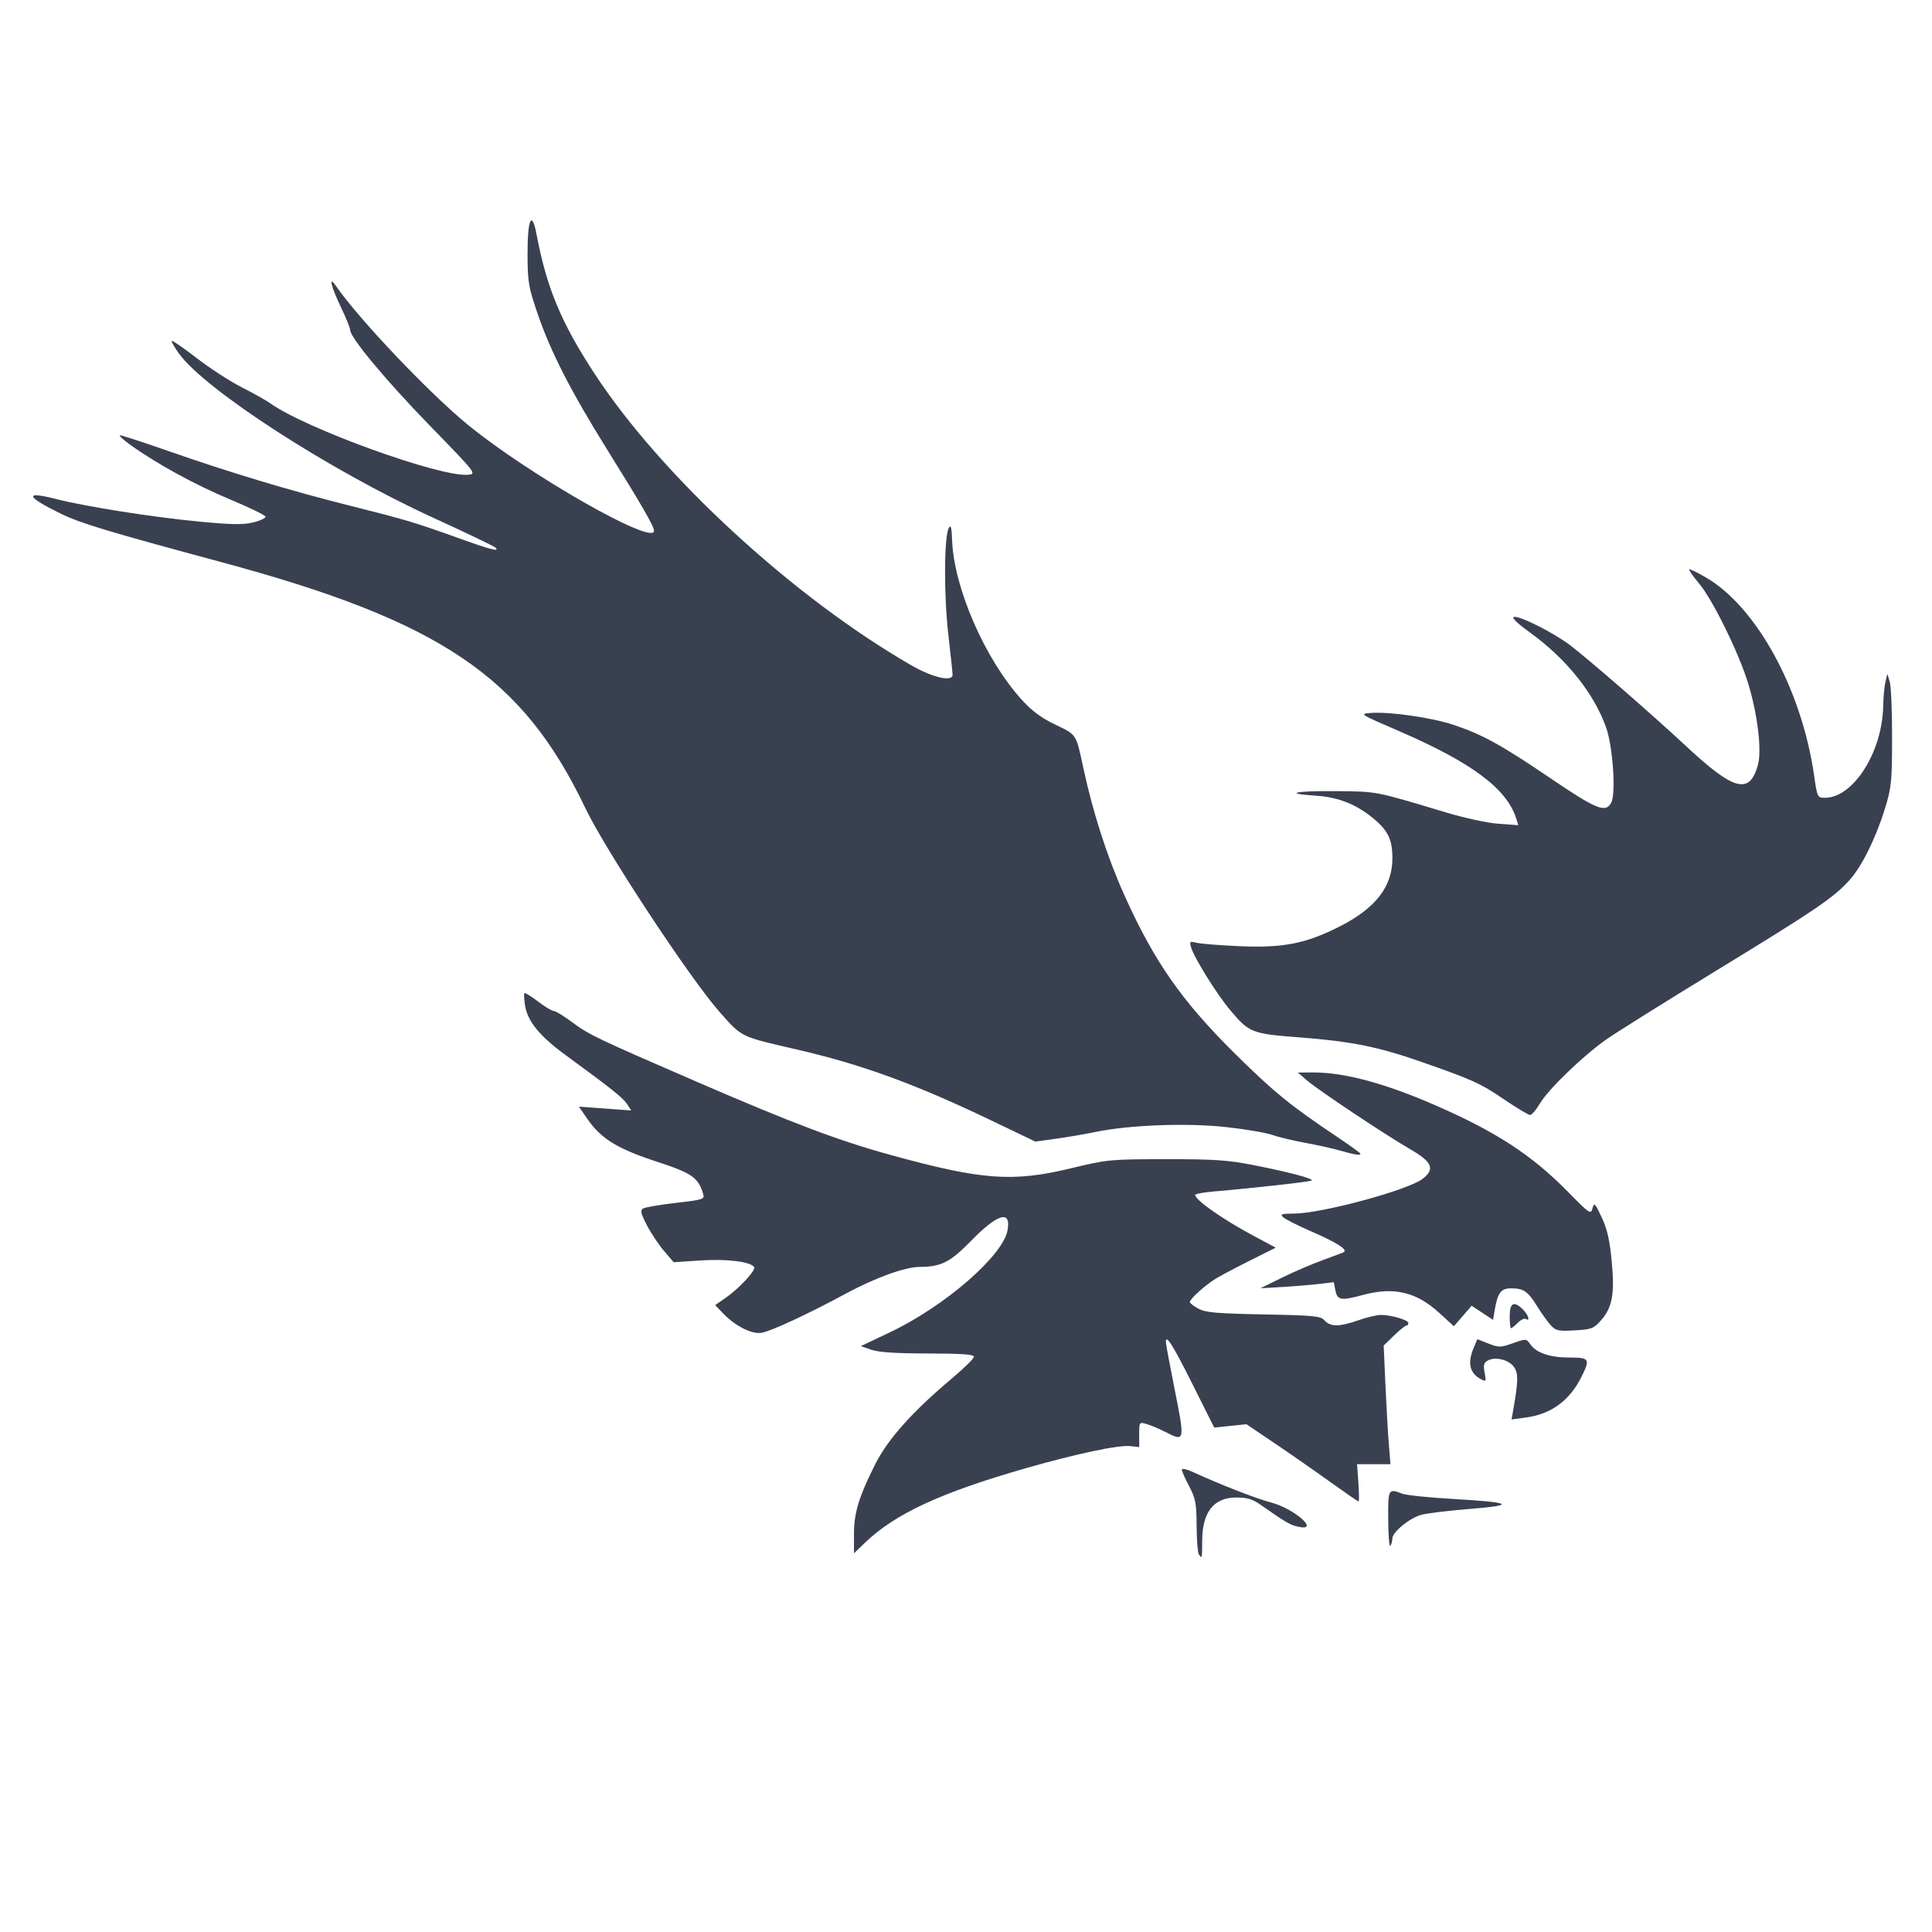
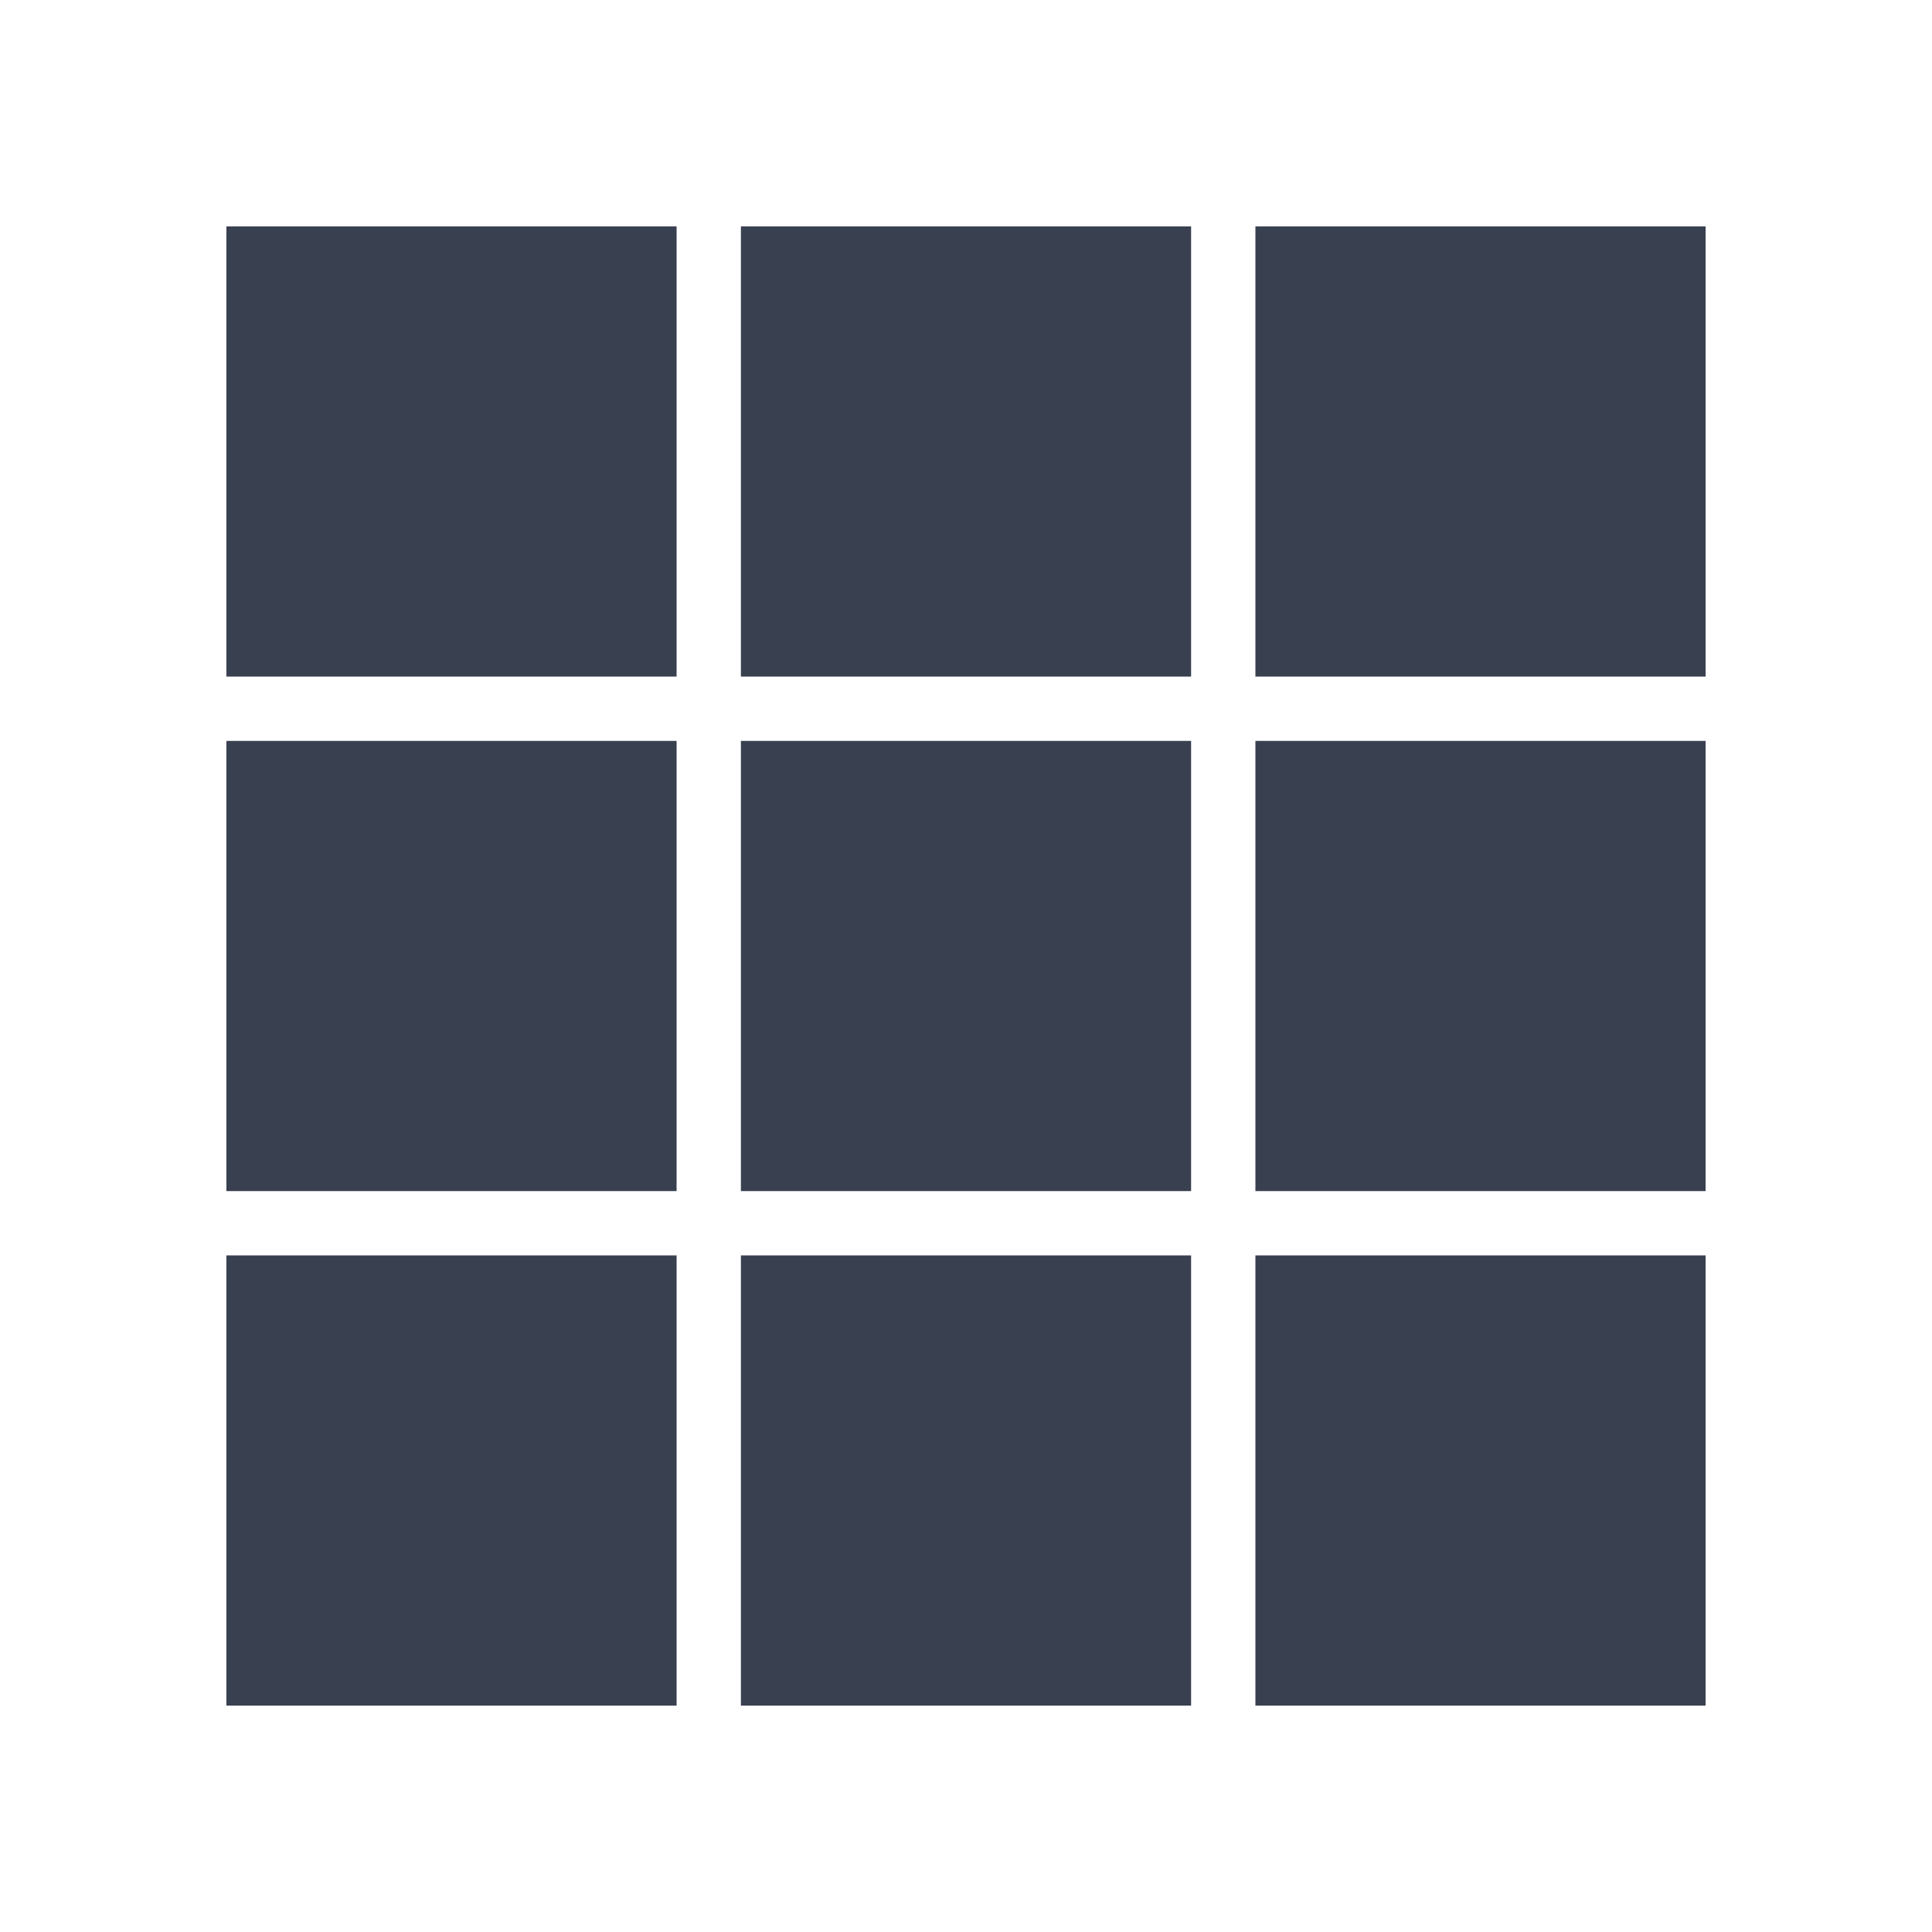
<svg xmlns="http://www.w3.org/2000/svg" version="1.1" id="svg2" width="256" height="256" viewBox="0 0 256 256">
  <defs id="defs6" />
-   <path style="fill:#394050;stroke-width:0.353;fill-opacity:1" d="m 158.844,205.939 c -0.147,-0.239 -0.277,-1.947 -0.287,-3.797 -0.017,-2.963 -0.135,-3.582 -0.989,-5.206 -0.533,-1.013 -0.97,-2.005 -0.97,-2.203 0,-0.198 0.675,-0.049 1.501,0.332 3.53,1.627 8.362,3.512 10.294,4.015 3.088,0.803 6.54,3.824 3.699,3.236 -1.123,-0.232 -1.673,-0.55 -5.048,-2.918 -1.083,-0.76 -1.789,-0.972 -3.23,-0.972 -2.988,0 -4.51,1.933 -4.518,5.74 -0.006,2.346 -0.033,2.453 -0.452,1.774 z m -45.69,-2.616 c 0,-2.867 0.631,-4.949 2.823,-9.312 1.671,-3.325 4.935,-6.977 10.157,-11.363 1.603,-1.346 2.913,-2.638 2.913,-2.871 -10e-4,-0.313 -1.595,-0.426 -6.093,-0.433 -4.22,-0.007 -6.521,-0.158 -7.489,-0.493 l -1.397,-0.484 3.87,-1.838 c 7.231,-3.435 14.926,-10.103 15.56,-13.484 0.523,-2.79 -1.291,-2.257 -4.889,1.436 -2.691,2.763 -3.932,3.387 -6.739,3.391 -1.932,0.003 -5.888,1.432 -9.775,3.531 -5.043,2.723 -9.928,4.992 -11.197,5.202 -1.296,0.214 -3.526,-0.928 -5.15,-2.638 l -0.983,-1.035 1.431,-0.992 c 1.742,-1.207 3.983,-3.631 3.733,-4.037 -0.446,-0.721 -3.59,-1.116 -7.068,-0.888 l -3.596,0.236 -1.274,-1.488 c -0.701,-0.819 -1.723,-2.351 -2.271,-3.406 -0.805,-1.549 -0.904,-1.976 -0.515,-2.22 0.265,-0.166 2.216,-0.502 4.335,-0.746 3.667,-0.422 3.843,-0.48 3.631,-1.19 -0.646,-2.175 -1.478,-2.753 -6.153,-4.279 -5.222,-1.704 -7.389,-3.043 -9.207,-5.685 l -1.103,-1.603 3.468,0.255 3.468,0.255 -0.554,-0.849 c -0.544,-0.833 -2.091,-2.066 -8.071,-6.434 -3.495,-2.552 -5.109,-4.511 -5.444,-6.608 -0.132,-0.825 -0.171,-1.569 -0.086,-1.654 0.084,-0.084 0.897,0.414 1.805,1.107 0.908,0.693 1.849,1.26 2.09,1.26 0.241,0 1.299,0.641 2.349,1.425 2.307,1.721 3.294,2.193 16.77,8.027 12.593,5.451 18.699,7.752 25.598,9.646 12.053,3.309 16.084,3.602 23.841,1.733 4.819,-1.161 5.138,-1.192 12.539,-1.198 6.466,-0.006 8.197,0.112 11.656,0.791 4.538,0.891 7.929,1.787 7.685,2.031 -0.157,0.157 -7.78,1.013 -12.895,1.448 -1.408,0.12 -2.561,0.326 -2.561,0.458 0,0.687 3.66,3.247 7.823,5.472 l 2.852,1.524 -3.307,1.655 c -1.819,0.91 -3.863,1.986 -4.543,2.391 -1.395,0.83 -3.532,2.741 -3.532,3.158 0,0.151 0.517,0.55 1.148,0.886 0.955,0.508 2.406,0.635 8.634,0.755 6.785,0.13 7.543,0.206 8.09,0.811 0.773,0.854 1.96,0.843 4.471,-0.039 1.105,-0.389 2.451,-0.706 2.99,-0.704 1.373,0.003 3.629,0.671 3.629,1.074 0,0.185 -0.124,0.337 -0.275,0.337 -0.151,0 -0.888,0.596 -1.638,1.323 l -1.362,1.323 0.227,5.123 c 0.125,2.817 0.326,6.354 0.448,7.86 l 0.221,2.737 h -2.213 -2.213 l 0.177,2.472 c 0.097,1.36 0.109,2.472 0.026,2.472 -0.083,0 -1.77,-1.163 -3.75,-2.585 -1.98,-1.422 -5.289,-3.726 -7.354,-5.12 l -3.755,-2.535 -2.135,0.223 -2.135,0.223 -2.839,-5.671 c -2.659,-5.31 -3.576,-6.766 -3.566,-5.66 0.002,0.254 0.479,2.839 1.06,5.745 1.501,7.513 1.502,7.506 -1.156,6.15 -0.812,-0.414 -1.919,-0.88 -2.458,-1.035 -0.974,-0.279 -0.981,-0.27 -0.981,1.389 v 1.67 l -1.148,-0.132 c -1.562,-0.18 -7.164,1.003 -13.911,2.937 -11.207,3.213 -17.243,6.005 -21.233,9.823 l -1.501,1.436 z m 70.793,-1.931 c -0.026,-4.136 -0.004,-4.178 1.841,-3.476 0.539,0.205 3.546,0.519 6.683,0.699 7.916,0.453 8.548,0.829 2.238,1.331 -2.797,0.223 -5.687,0.577 -6.42,0.787 -1.556,0.445 -3.785,2.277 -3.793,3.117 -0.003,0.32 -0.122,0.764 -0.265,0.987 -0.143,0.223 -0.27,-1.327 -0.284,-3.444 z m 16.582,-14.669 c 0.646,-3.688 0.667,-4.701 0.115,-5.543 -0.639,-0.975 -2.463,-1.459 -3.469,-0.921 -0.565,0.303 -0.647,0.596 -0.455,1.624 0.224,1.193 0.199,1.235 -0.509,0.856 -1.468,-0.786 -1.783,-2.121 -0.963,-4.084 l 0.504,-1.207 1.478,0.58 c 1.383,0.543 1.59,0.541 3.24,-0.046 1.752,-0.622 1.766,-0.621 2.303,0.145 0.802,1.145 2.613,1.756 5.205,1.756 2.649,0 2.76,0.183 1.563,2.575 -1.571,3.138 -4.004,4.917 -7.344,5.371 l -1.907,0.259 z m 4.943,-11.133 c -0.413,-0.455 -1.194,-1.543 -1.736,-2.417 -1.275,-2.058 -1.819,-2.448 -3.438,-2.461 -1.437,-0.012 -1.853,0.547 -2.272,3.056 l -0.188,1.125 -1.419,-0.939 -1.419,-0.939 -1.176,1.361 -1.176,1.361 -1.941,-1.774 c -3.043,-2.781 -5.997,-3.478 -10.09,-2.379 -2.94,0.789 -3.407,0.716 -3.665,-0.579 l -0.222,-1.109 -1.853,0.225 c -1.019,0.124 -3.204,0.306 -4.856,0.404 l -3.002,0.179 2.826,-1.396 c 1.554,-0.768 4.018,-1.826 5.475,-2.352 1.457,-0.526 2.711,-1.008 2.788,-1.07 0.417,-0.343 -1.089,-1.296 -4.13,-2.615 -1.884,-0.817 -3.659,-1.705 -3.943,-1.973 -0.444,-0.419 -0.244,-0.489 1.413,-0.491 3.661,-0.007 15.167,-3.117 17.073,-4.616 1.65,-1.298 1.265,-2.218 -1.633,-3.897 -3.389,-1.963 -12.127,-7.784 -13.687,-9.118 l -1.236,-1.057 1.966,-0.014 c 4.133,-0.03 9.576,1.429 16.308,4.371 8.078,3.531 12.739,6.579 17.555,11.478 2.851,2.9 2.991,2.994 3.219,2.15 0.218,-0.809 0.32,-0.709 1.212,1.184 0.736,1.562 1.062,2.987 1.334,5.828 0.419,4.374 0.085,6.158 -1.481,7.91 -0.907,1.015 -1.228,1.133 -3.426,1.255 -2.186,0.122 -2.5,0.053 -3.177,-0.693 z m -5.43,-1.181 c 0,-1.797 0.568,-2.081 1.766,-0.883 0.719,0.719 0.986,1.627 0.366,1.244 -0.187,-0.116 -0.664,0.113 -1.06,0.509 -0.396,0.396 -0.799,0.719 -0.896,0.719 -0.097,0 -0.177,-0.715 -0.177,-1.589 z m -22.428,-21.94 c -0.971,-0.279 -3.068,-0.746 -4.659,-1.036 -1.591,-0.29 -3.562,-0.764 -4.381,-1.053 -0.818,-0.289 -3.569,-0.755 -6.114,-1.037 -5.166,-0.572 -12.858,-0.282 -17.341,0.655 -1.36,0.284 -3.701,0.686 -5.203,0.892 l -2.73,0.376 -5.57,-2.675 c -10.289,-4.941 -17.335,-7.519 -26.056,-9.532 -7.565,-1.746 -7.203,-1.569 -10.255,-5.021 C 91.405,129.626 80.202,112.612 77.584,107.123 69.234,89.617 58.452,82.33 29.268,74.468 14.404,70.464 10.647,69.331 8.076,68.074 3.401,65.788 3.156,65.03 7.444,66.125 c 3.997,1.02 12.801,2.405 19.074,3 4.247,0.403 5.728,0.422 7.064,0.092 0.93,-0.23 1.646,-0.576 1.591,-0.77 -0.055,-0.194 -2.2,-1.232 -4.768,-2.306 -4.582,-1.916 -9.648,-4.691 -13.145,-7.2 -0.971,-0.696 -1.577,-1.266 -1.348,-1.266 0.229,0 3.169,0.961 6.533,2.136 8.092,2.826 15.965,5.194 23.953,7.204 7.476,1.881 8.474,2.179 14.387,4.299 4.318,1.548 5.49,1.845 4.845,1.228 C 65.446,72.366 61.719,70.582 57.348,68.578 43.601,62.275 27.164,51.648 23.689,46.816 c -0.593,-0.824 -1.01,-1.566 -0.927,-1.649 0.083,-0.083 1.581,0.953 3.328,2.302 1.748,1.349 4.417,3.079 5.932,3.845 1.515,0.766 3.216,1.72 3.779,2.122 4.745,3.379 22.585,9.822 26.224,9.471 1.143,-0.11 1.116,-0.146 -5.032,-6.469 -5.888,-6.058 -10.596,-11.708 -10.596,-12.718 0,-0.257 -0.556,-1.629 -1.236,-3.048 -1.32,-2.755 -1.665,-4.261 -0.634,-2.766 3.029,4.389 12.388,14.235 17.488,18.398 8.158,6.659 24.647,16.048 24.647,14.034 0,-0.596 -1.626,-3.415 -6.235,-10.807 C 75.615,51.808 72.966,46.629 71.218,41.516 70.033,38.051 69.918,37.373 69.903,33.764 c -0.019,-4.712 0.563,-6.033 1.193,-2.706 1.346,7.108 3.255,11.687 7.71,18.493 8.865,13.543 26.373,29.651 41.977,38.621 2.824,1.623 5.44,2.218 5.44,1.237 0,-0.224 -0.256,-2.644 -0.57,-5.378 -0.6,-5.233 -0.56,-12.97 0.072,-14.085 0.266,-0.469 0.373,-0.063 0.437,1.667 0.232,6.275 4.346,15.708 9.187,21.065 1.384,1.531 2.58,2.42 4.495,3.342 2.839,1.366 2.729,1.198 3.679,5.629 1.271,5.931 3.151,11.795 5.378,16.777 4.005,8.961 7.678,14.224 14.889,21.339 5.017,4.95 7.21,6.735 13.205,10.751 1.797,1.204 3.267,2.264 3.267,2.356 0,0.26 -0.728,0.149 -2.649,-0.404 z m 21.653,-6.812 c -3.129,-2.129 -4.165,-2.596 -11.185,-5.042 -5.493,-1.914 -9.134,-2.64 -15.766,-3.145 -6.448,-0.491 -6.769,-0.614 -9.277,-3.582 -1.777,-2.102 -4.801,-6.952 -5.213,-8.358 -0.229,-0.782 -0.174,-0.826 0.764,-0.601 0.556,0.133 3.098,0.334 5.649,0.447 5.732,0.253 8.71,-0.324 13.132,-2.541 4.877,-2.446 7.13,-5.322 7.13,-9.1 0,-2.501 -0.578,-3.696 -2.583,-5.339 -2.255,-1.848 -4.619,-2.773 -7.571,-2.964 -4.413,-0.286 -2.794,-0.653 2.649,-0.602 5.552,0.053 5.088,-0.036 14.57,2.812 2.508,0.753 5.538,1.407 7.015,1.513 l 2.6,0.187 -0.261,-0.844 c -1.228,-3.974 -5.88,-7.451 -15.568,-11.637 -5.243,-2.265 -5.259,-2.276 -3.676,-2.392 2.473,-0.182 8.034,0.617 10.876,1.561 3.846,1.279 6.347,2.654 12.876,7.081 6.146,4.168 7.322,4.641 8.068,3.248 0.647,-1.208 0.217,-7.468 -0.685,-9.984 -1.632,-4.552 -5.265,-9.081 -10.078,-12.563 -1.733,-1.254 -2.484,-1.986 -2.117,-2.065 0.768,-0.165 5.191,2.06 7.397,3.721 2.34,1.762 11.048,9.335 15.323,13.327 6.425,5.999 8.492,6.553 9.595,2.573 0.536,-1.934 -0.036,-6.711 -1.299,-10.845 -1.223,-4.002 -4.694,-11.061 -6.493,-13.206 -0.797,-0.95 -1.385,-1.791 -1.307,-1.869 0.078,-0.078 1.093,0.416 2.256,1.097 6.698,3.926 12.642,14.82 14.285,26.184 0.425,2.941 0.445,2.981 1.437,2.981 3.766,0 7.605,-6.045 7.724,-12.161 0.023,-1.179 0.156,-2.62 0.296,-3.203 l 0.254,-1.06 0.32,1.06 c 0.176,0.583 0.314,3.921 0.307,7.417 -0.012,5.896 -0.083,6.583 -0.972,9.462 -1.191,3.858 -3.059,7.614 -4.679,9.406 -2.099,2.323 -4.511,3.962 -17.47,11.874 -6.895,4.209 -13.569,8.388 -14.832,9.287 -3.122,2.222 -7.634,6.588 -8.716,8.434 -0.488,0.833 -1.073,1.515 -1.299,1.515 -0.226,0 -1.79,-0.938 -3.476,-2.085 z" id="path4487" />
+   <rect style="fill:#394050;stroke-width:0.824;fill-opacity:1" id="rect7" width="59.652" height="59.652" x="30" y="166.348" />
+   <rect y="166.348" x="98.174" height="59.652" width="59.652" id="rect9" style="fill:#394050;stroke-width:0.824;fill-opacity:1" />
+   <rect style="fill:#394050;stroke-width:0.824;fill-opacity:1" id="rect11" width="59.652" height="59.652" x="166.348" y="166.348" />
+   <rect y="98.174" x="30" height="59.652" width="59.652" id="rect13" style="fill:#394050;stroke-width:0.824;fill-opacity:1" />
+   <rect style="fill:#394050;stroke-width:0.824;fill-opacity:1" id="rect15" width="59.652" height="59.652" x="98.174" y="98.174" />
+   <rect y="98.174" x="166.348" height="59.652" width="59.652" id="rect17" style="fill:#394050;stroke-width:0.824;fill-opacity:1" />
+   <rect style="fill:#394050;stroke-width:0.824;fill-opacity:1" id="rect19" width="59.652" height="59.652" x="30" y="30" />
+   <rect y="30" x="98.174" height="59.652" width="59.652" id="rect21" style="fill:#394050;stroke-width:0.824;fill-opacity:1" />
+   <rect style="fill:#394050;stroke-width:0.824;fill-opacity:1" id="rect23" width="59.652" height="59.652" x="166.348" y="30" />
</svg>
